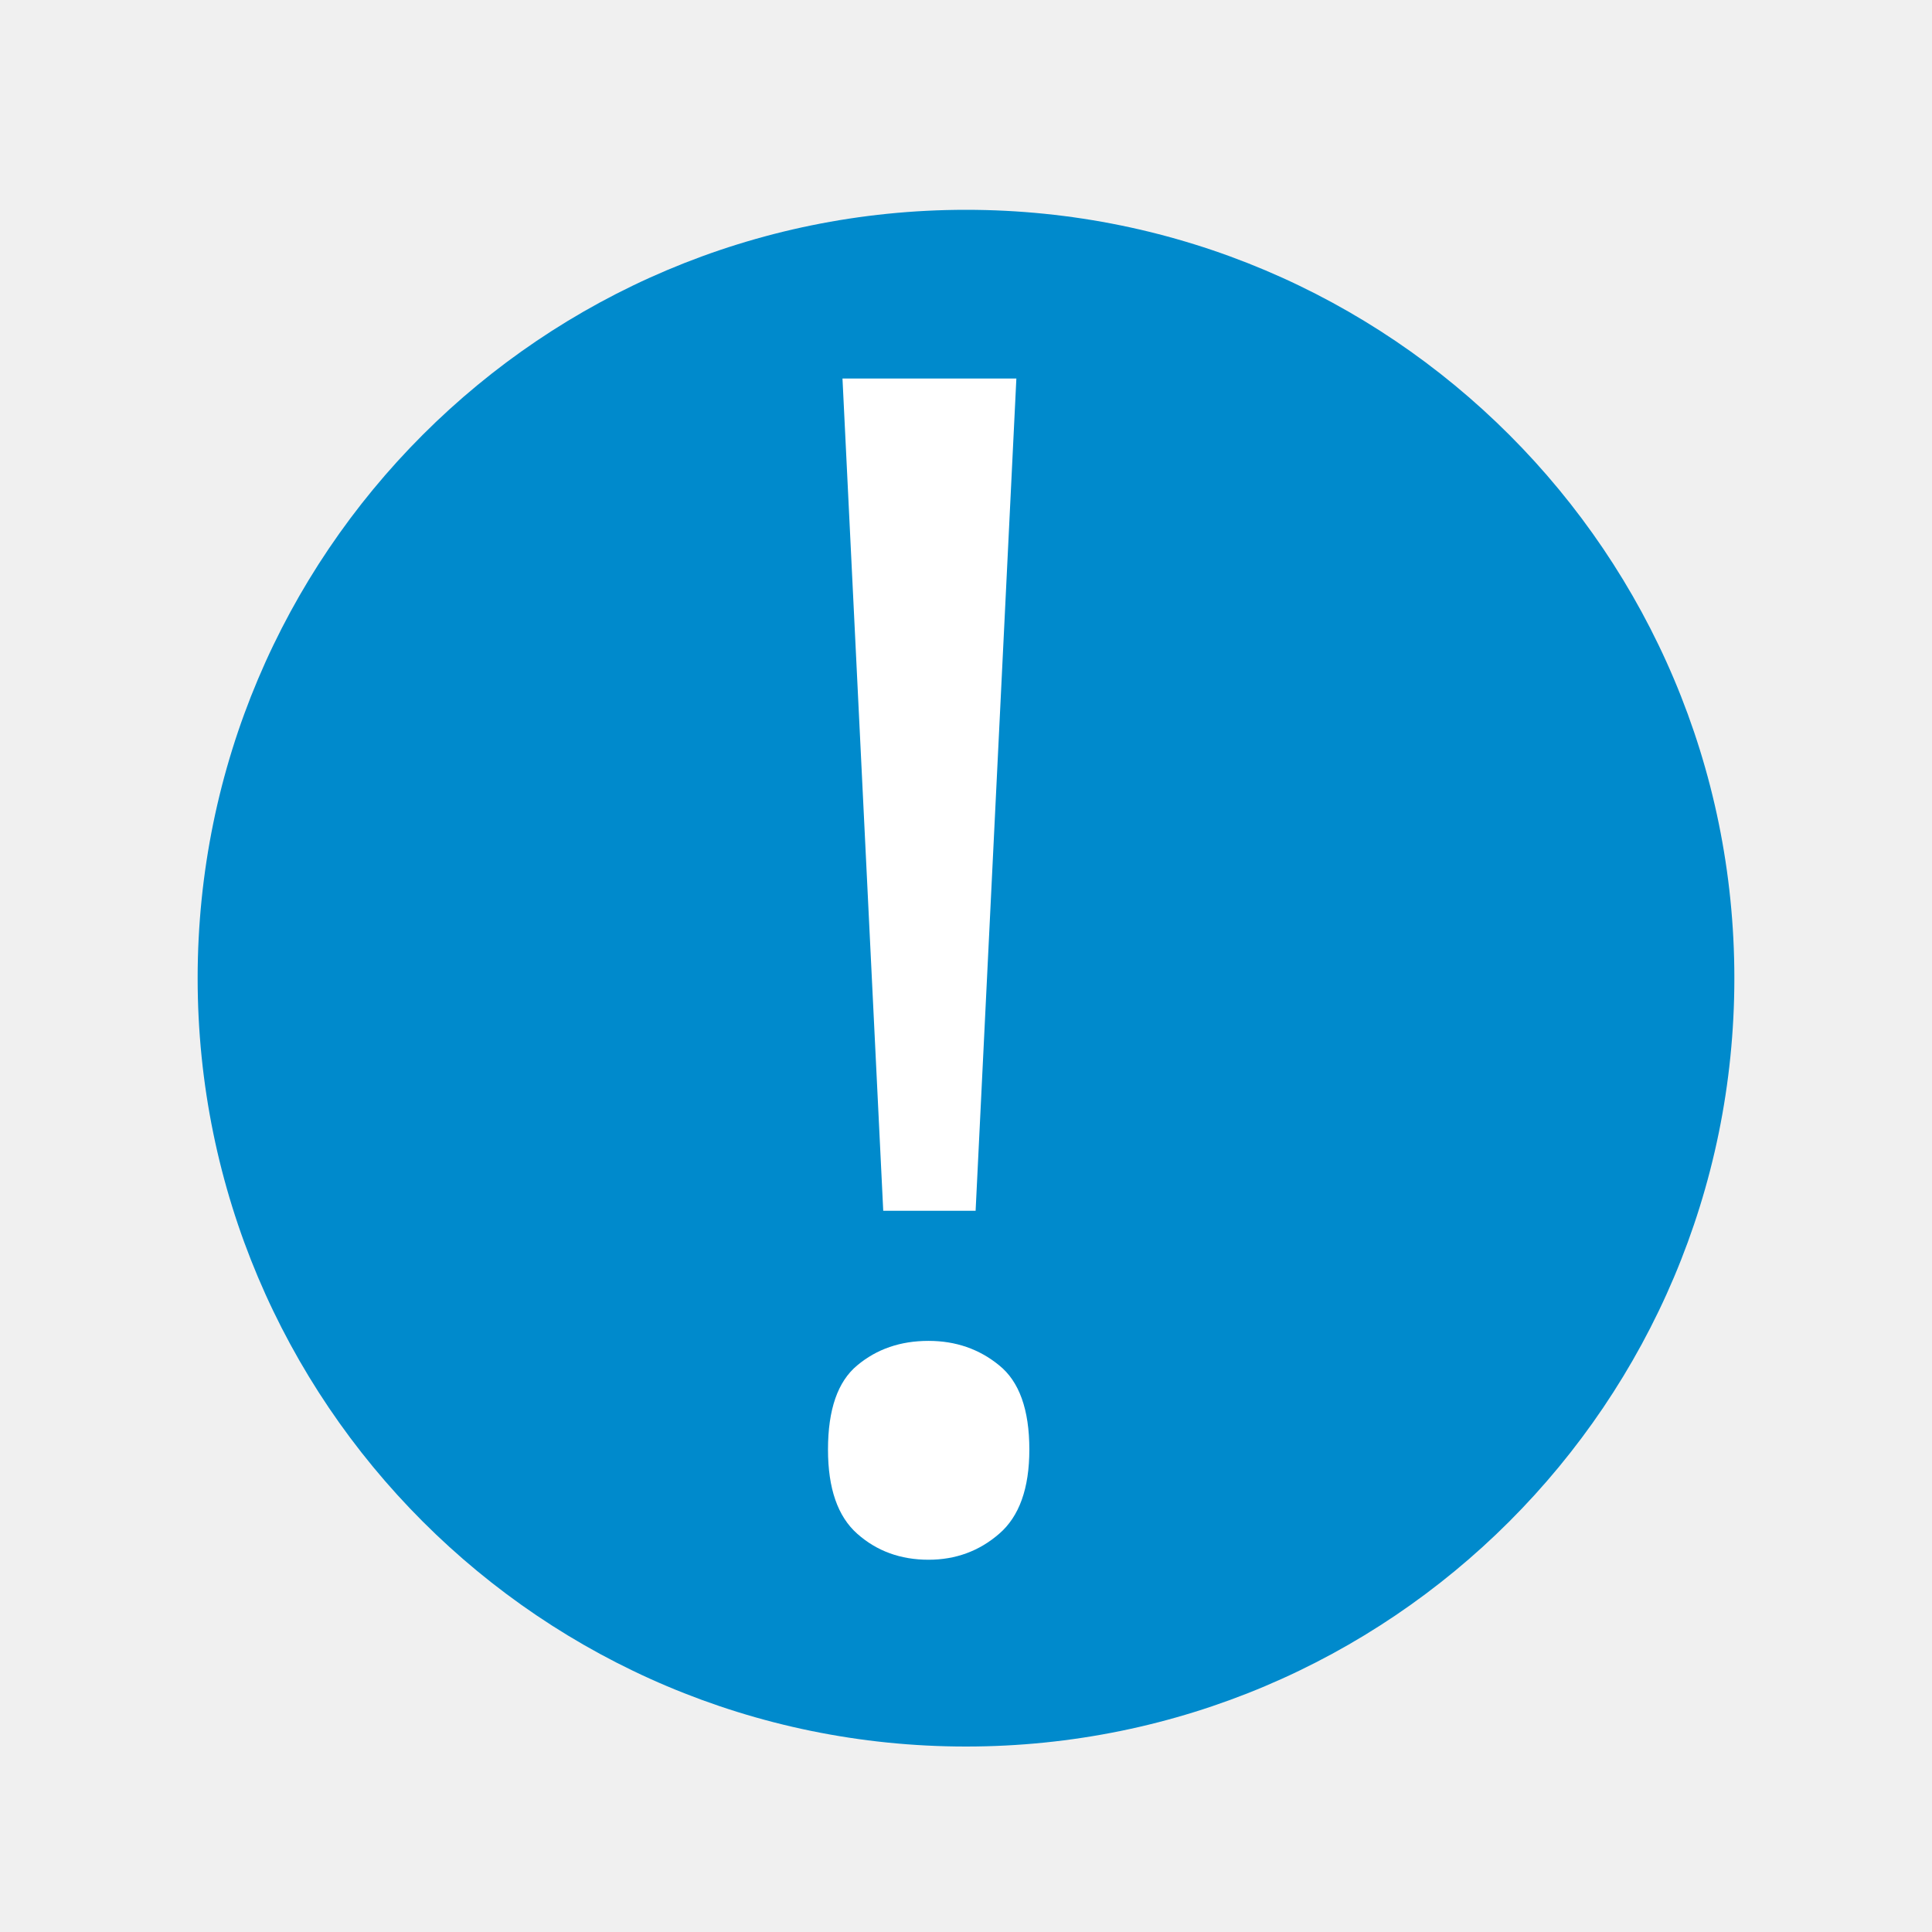
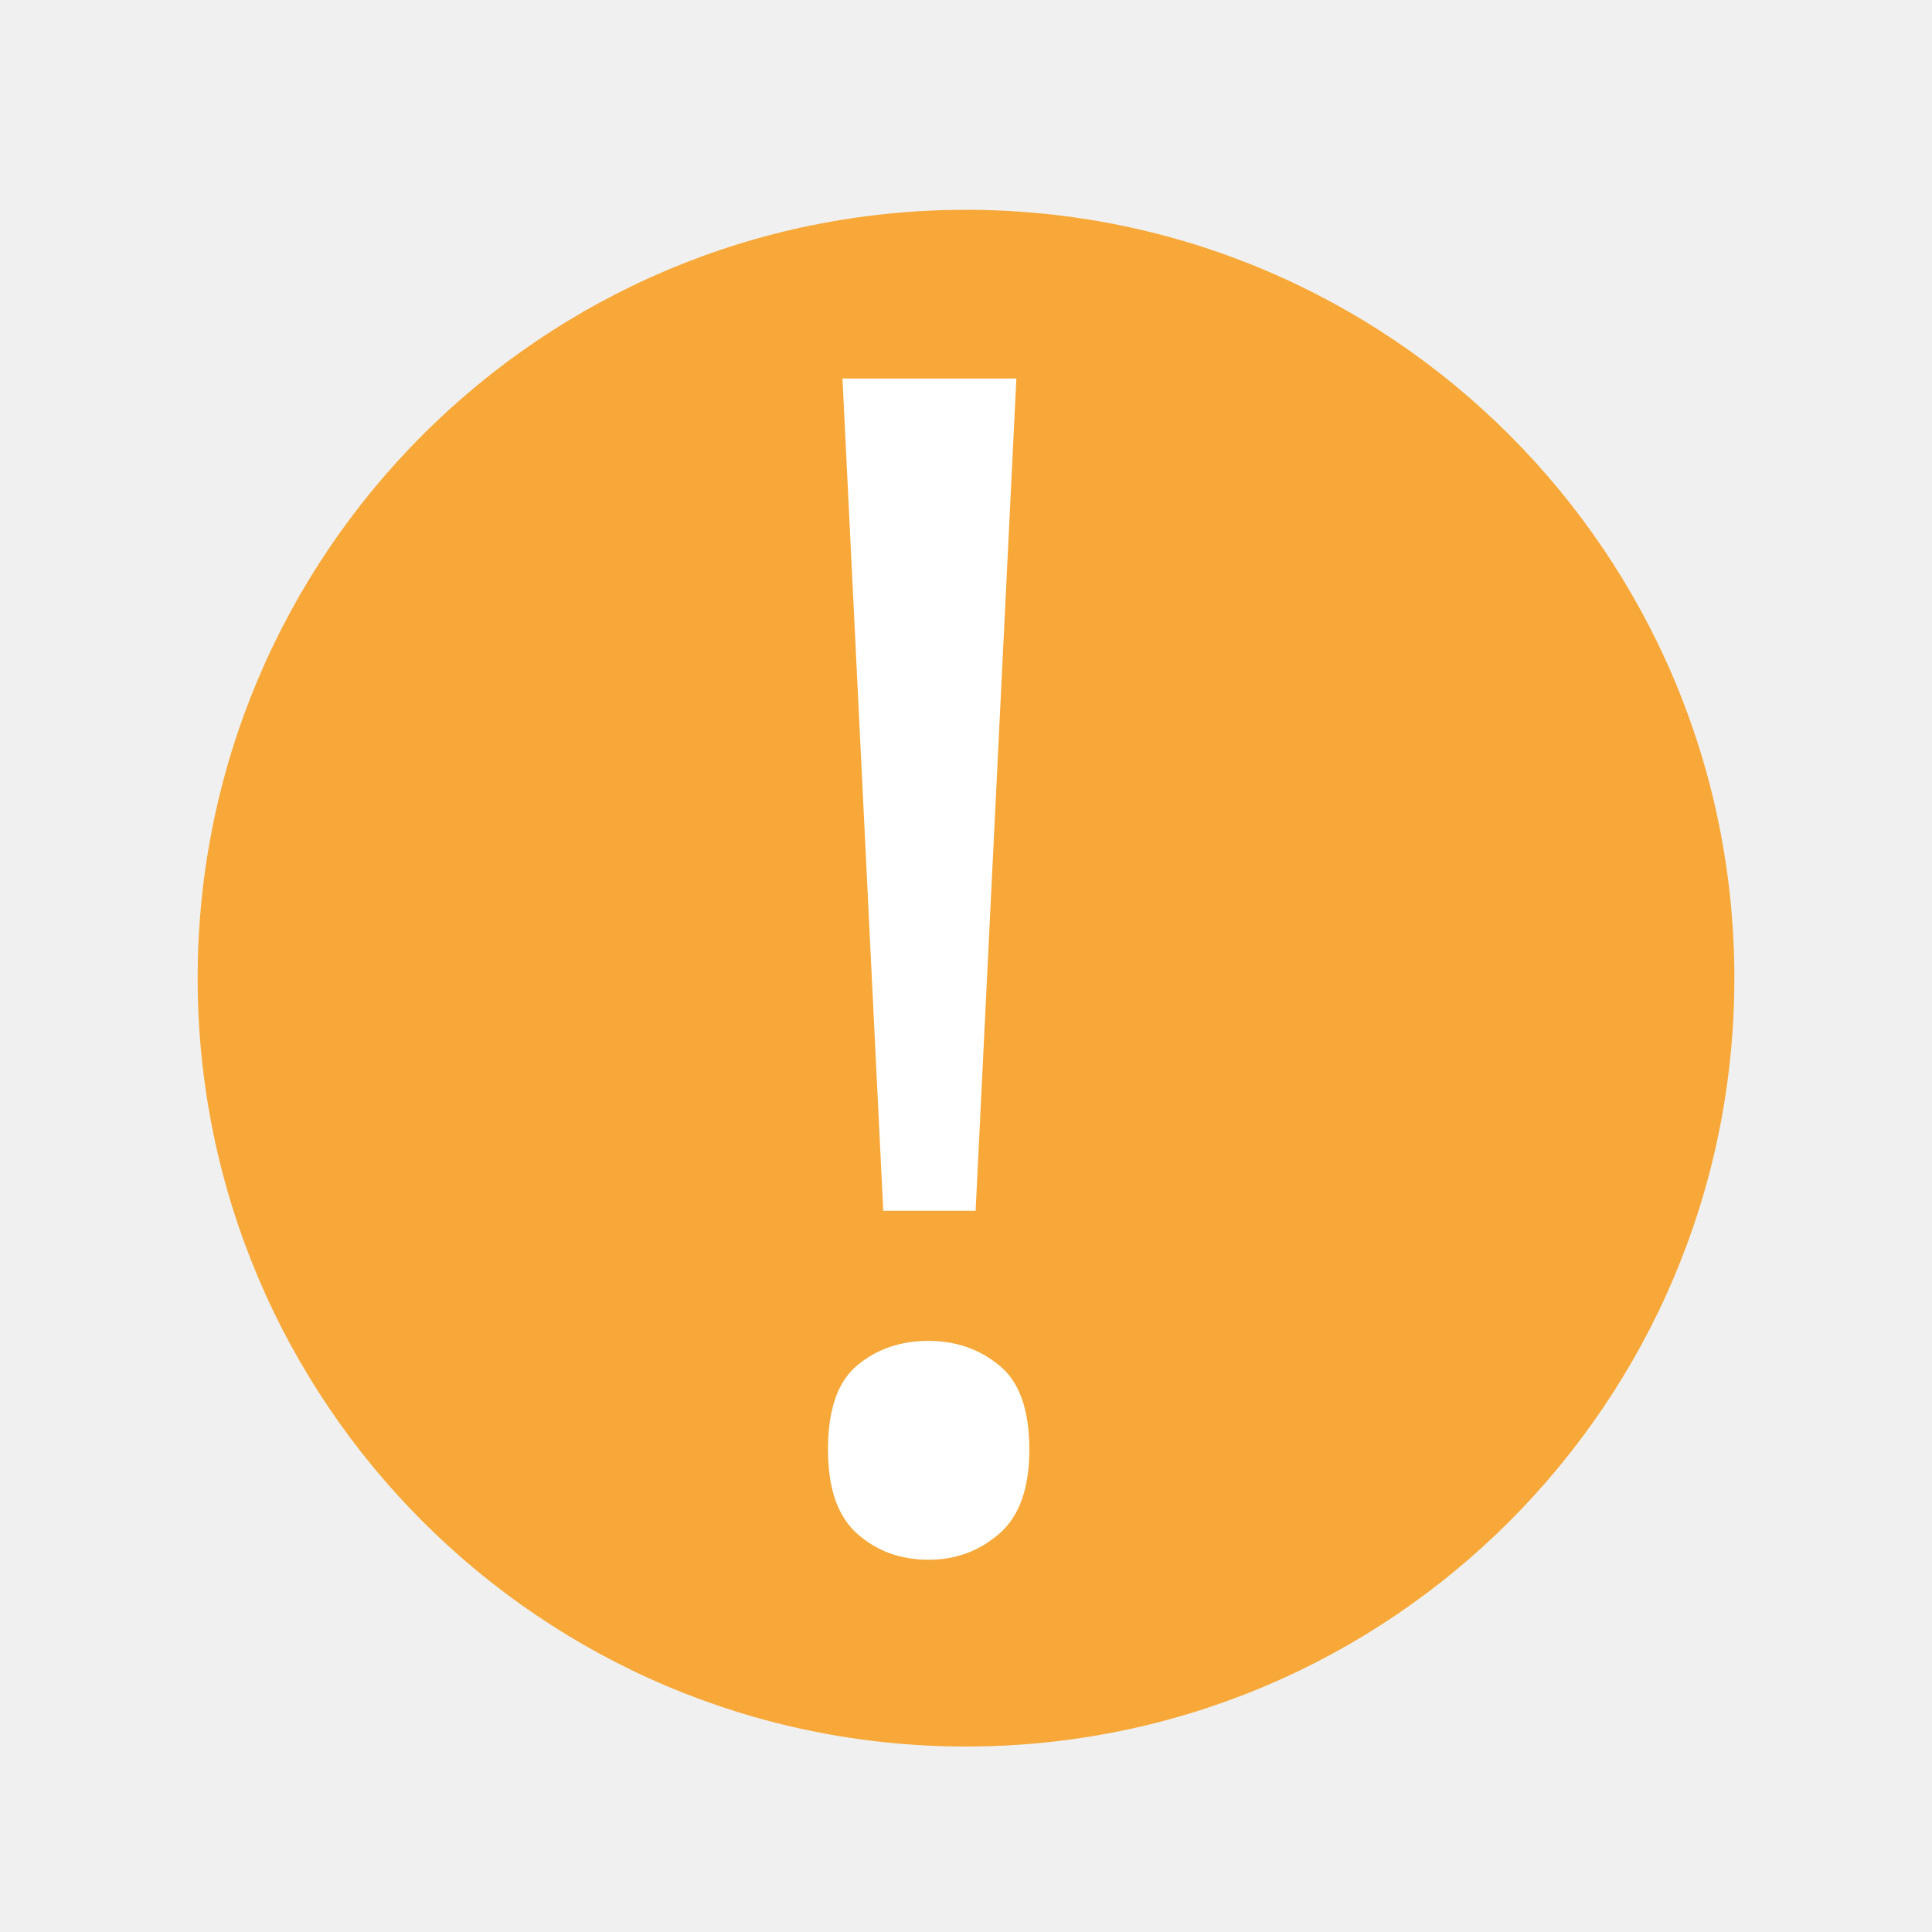
<svg xmlns="http://www.w3.org/2000/svg" id="a" viewBox="0 0 100 100">
  <defs>
-     <style>.b{fill:#fff;font-family:Geomanist-Bold, Geomanist;font-size:84px;}.c{fill:#008acc;}</style>
+     <style>.b{fill:#fff;font-family:Geomanist-Bold, Geomanist;font-size:84px;}.c{fill:#f7a838;}</style>
  </defs>
  <circle class="c" cx="50" cy="50.63" r="39.77" />
  <text class="b" transform="translate(36.81 79.56)">
    <tspan x="0" y="0">!</tspan>
  </text>
</svg>
